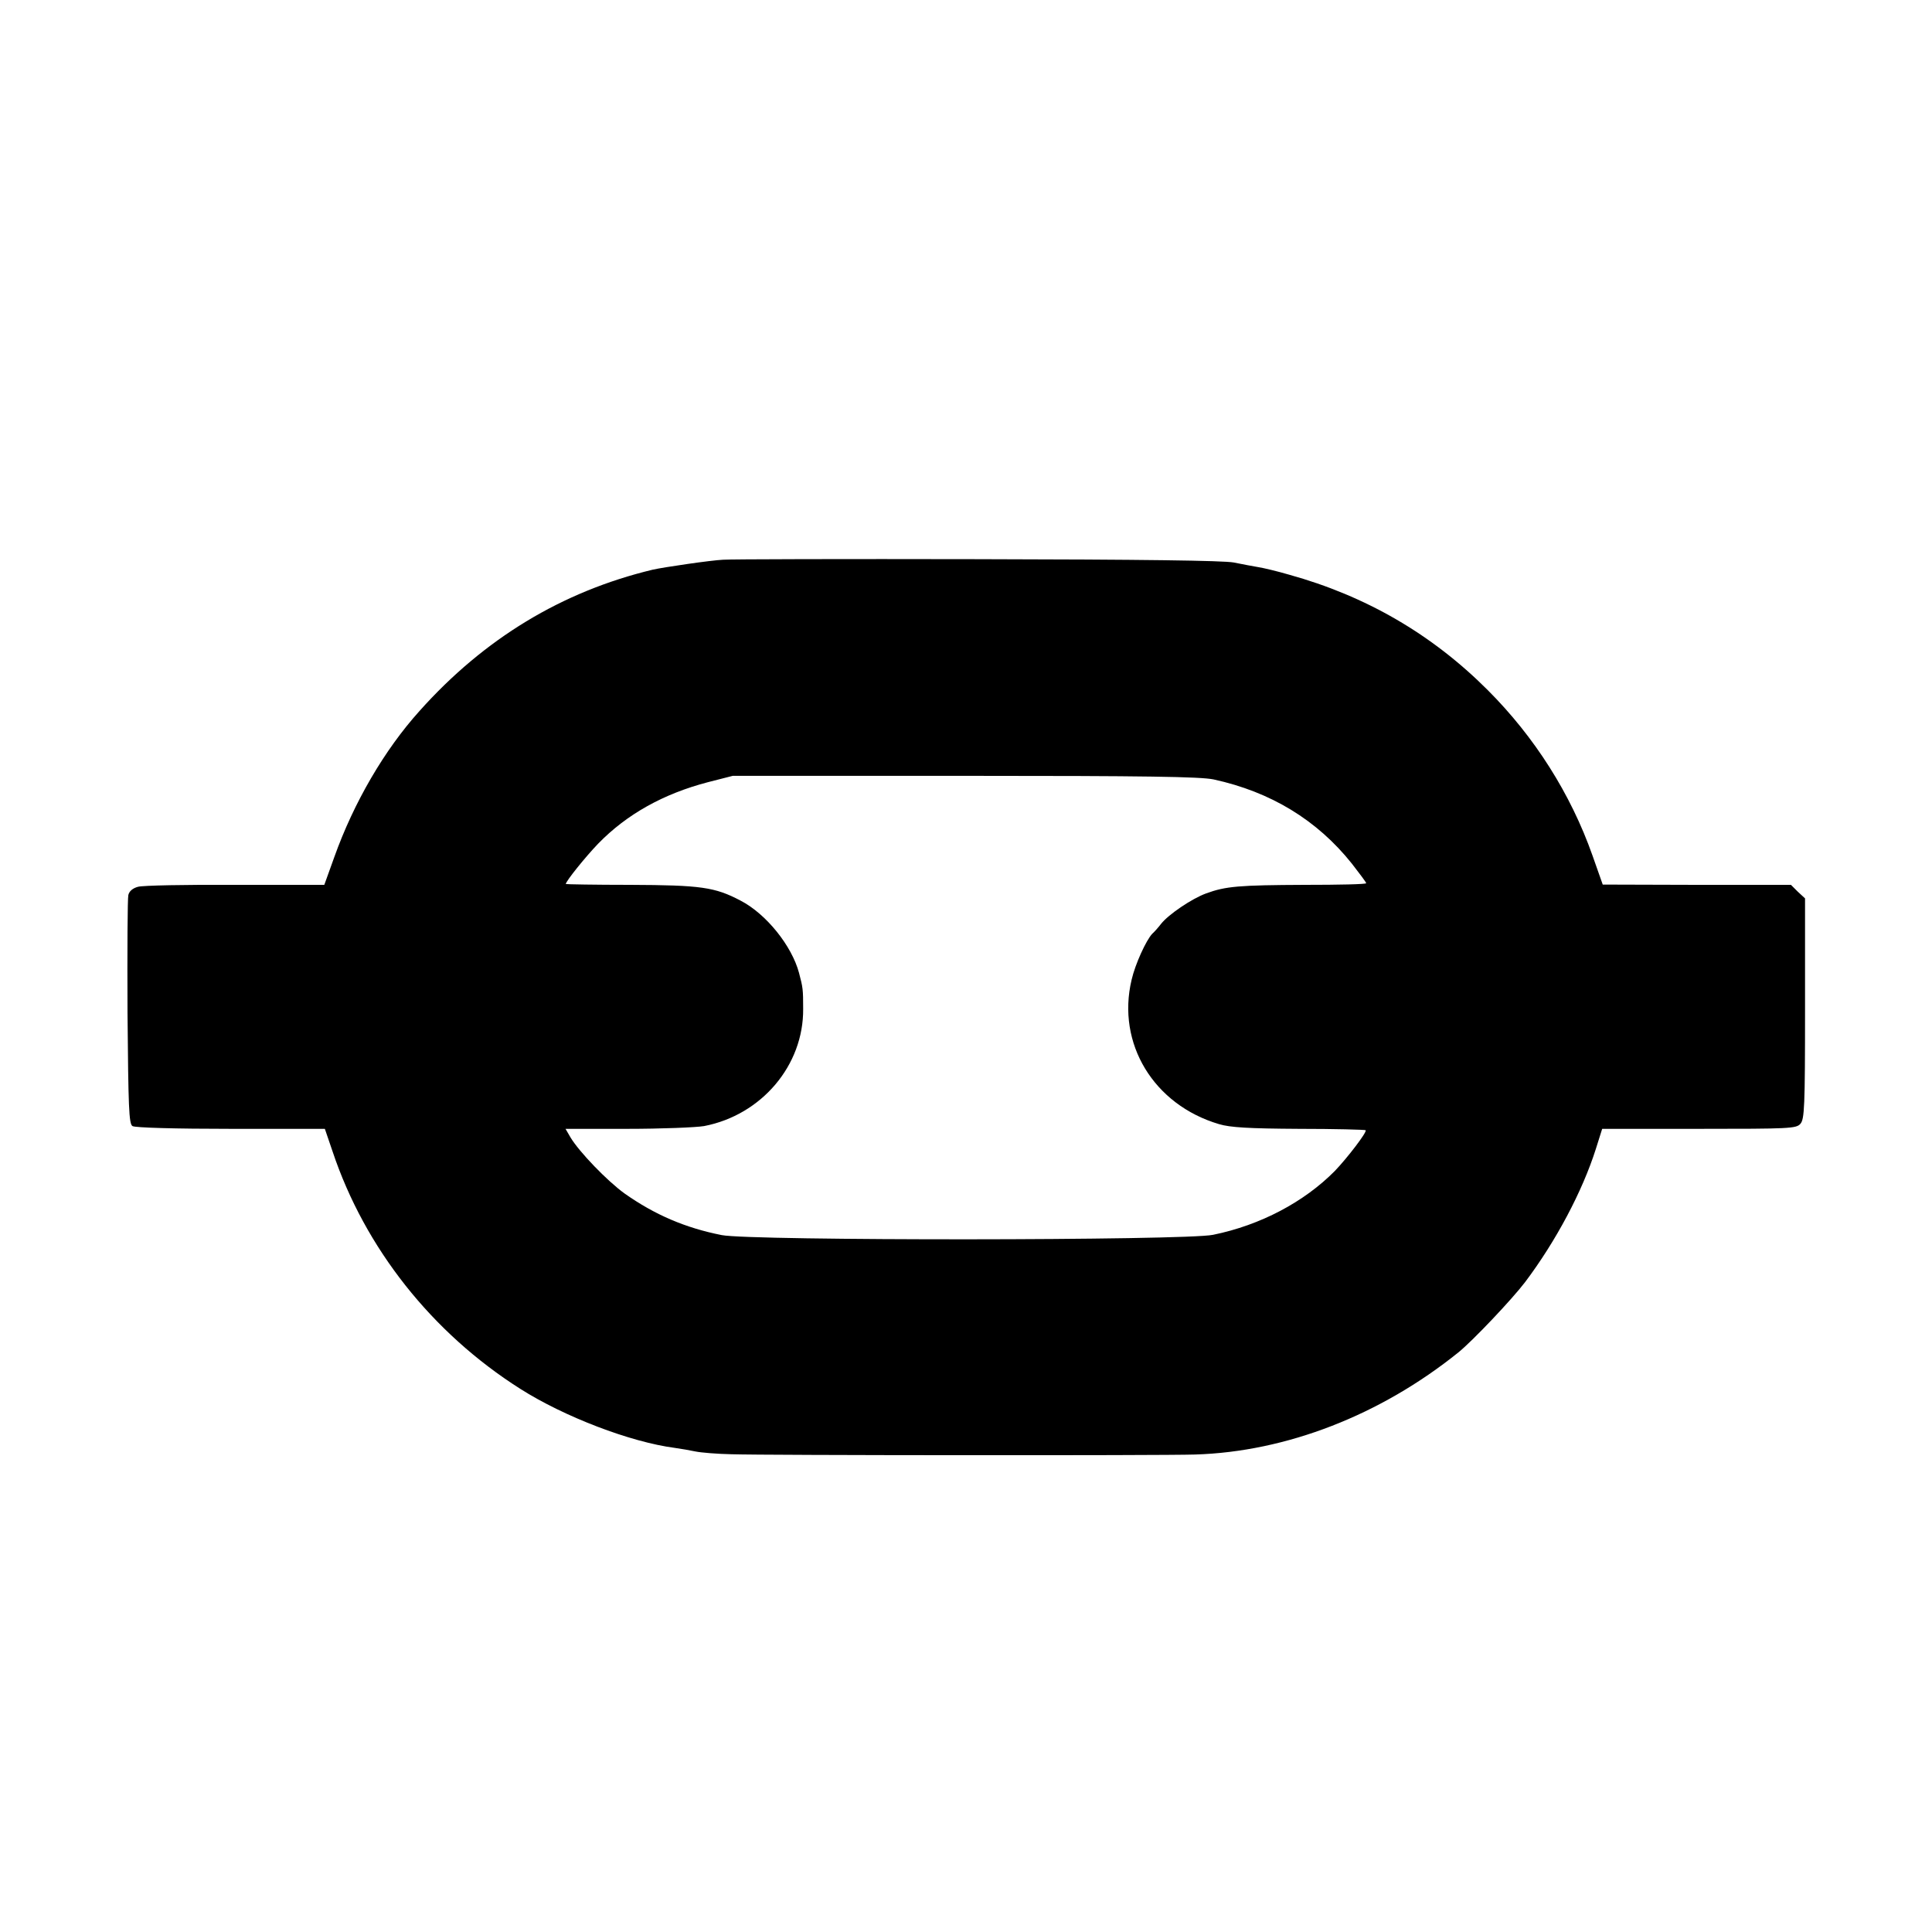
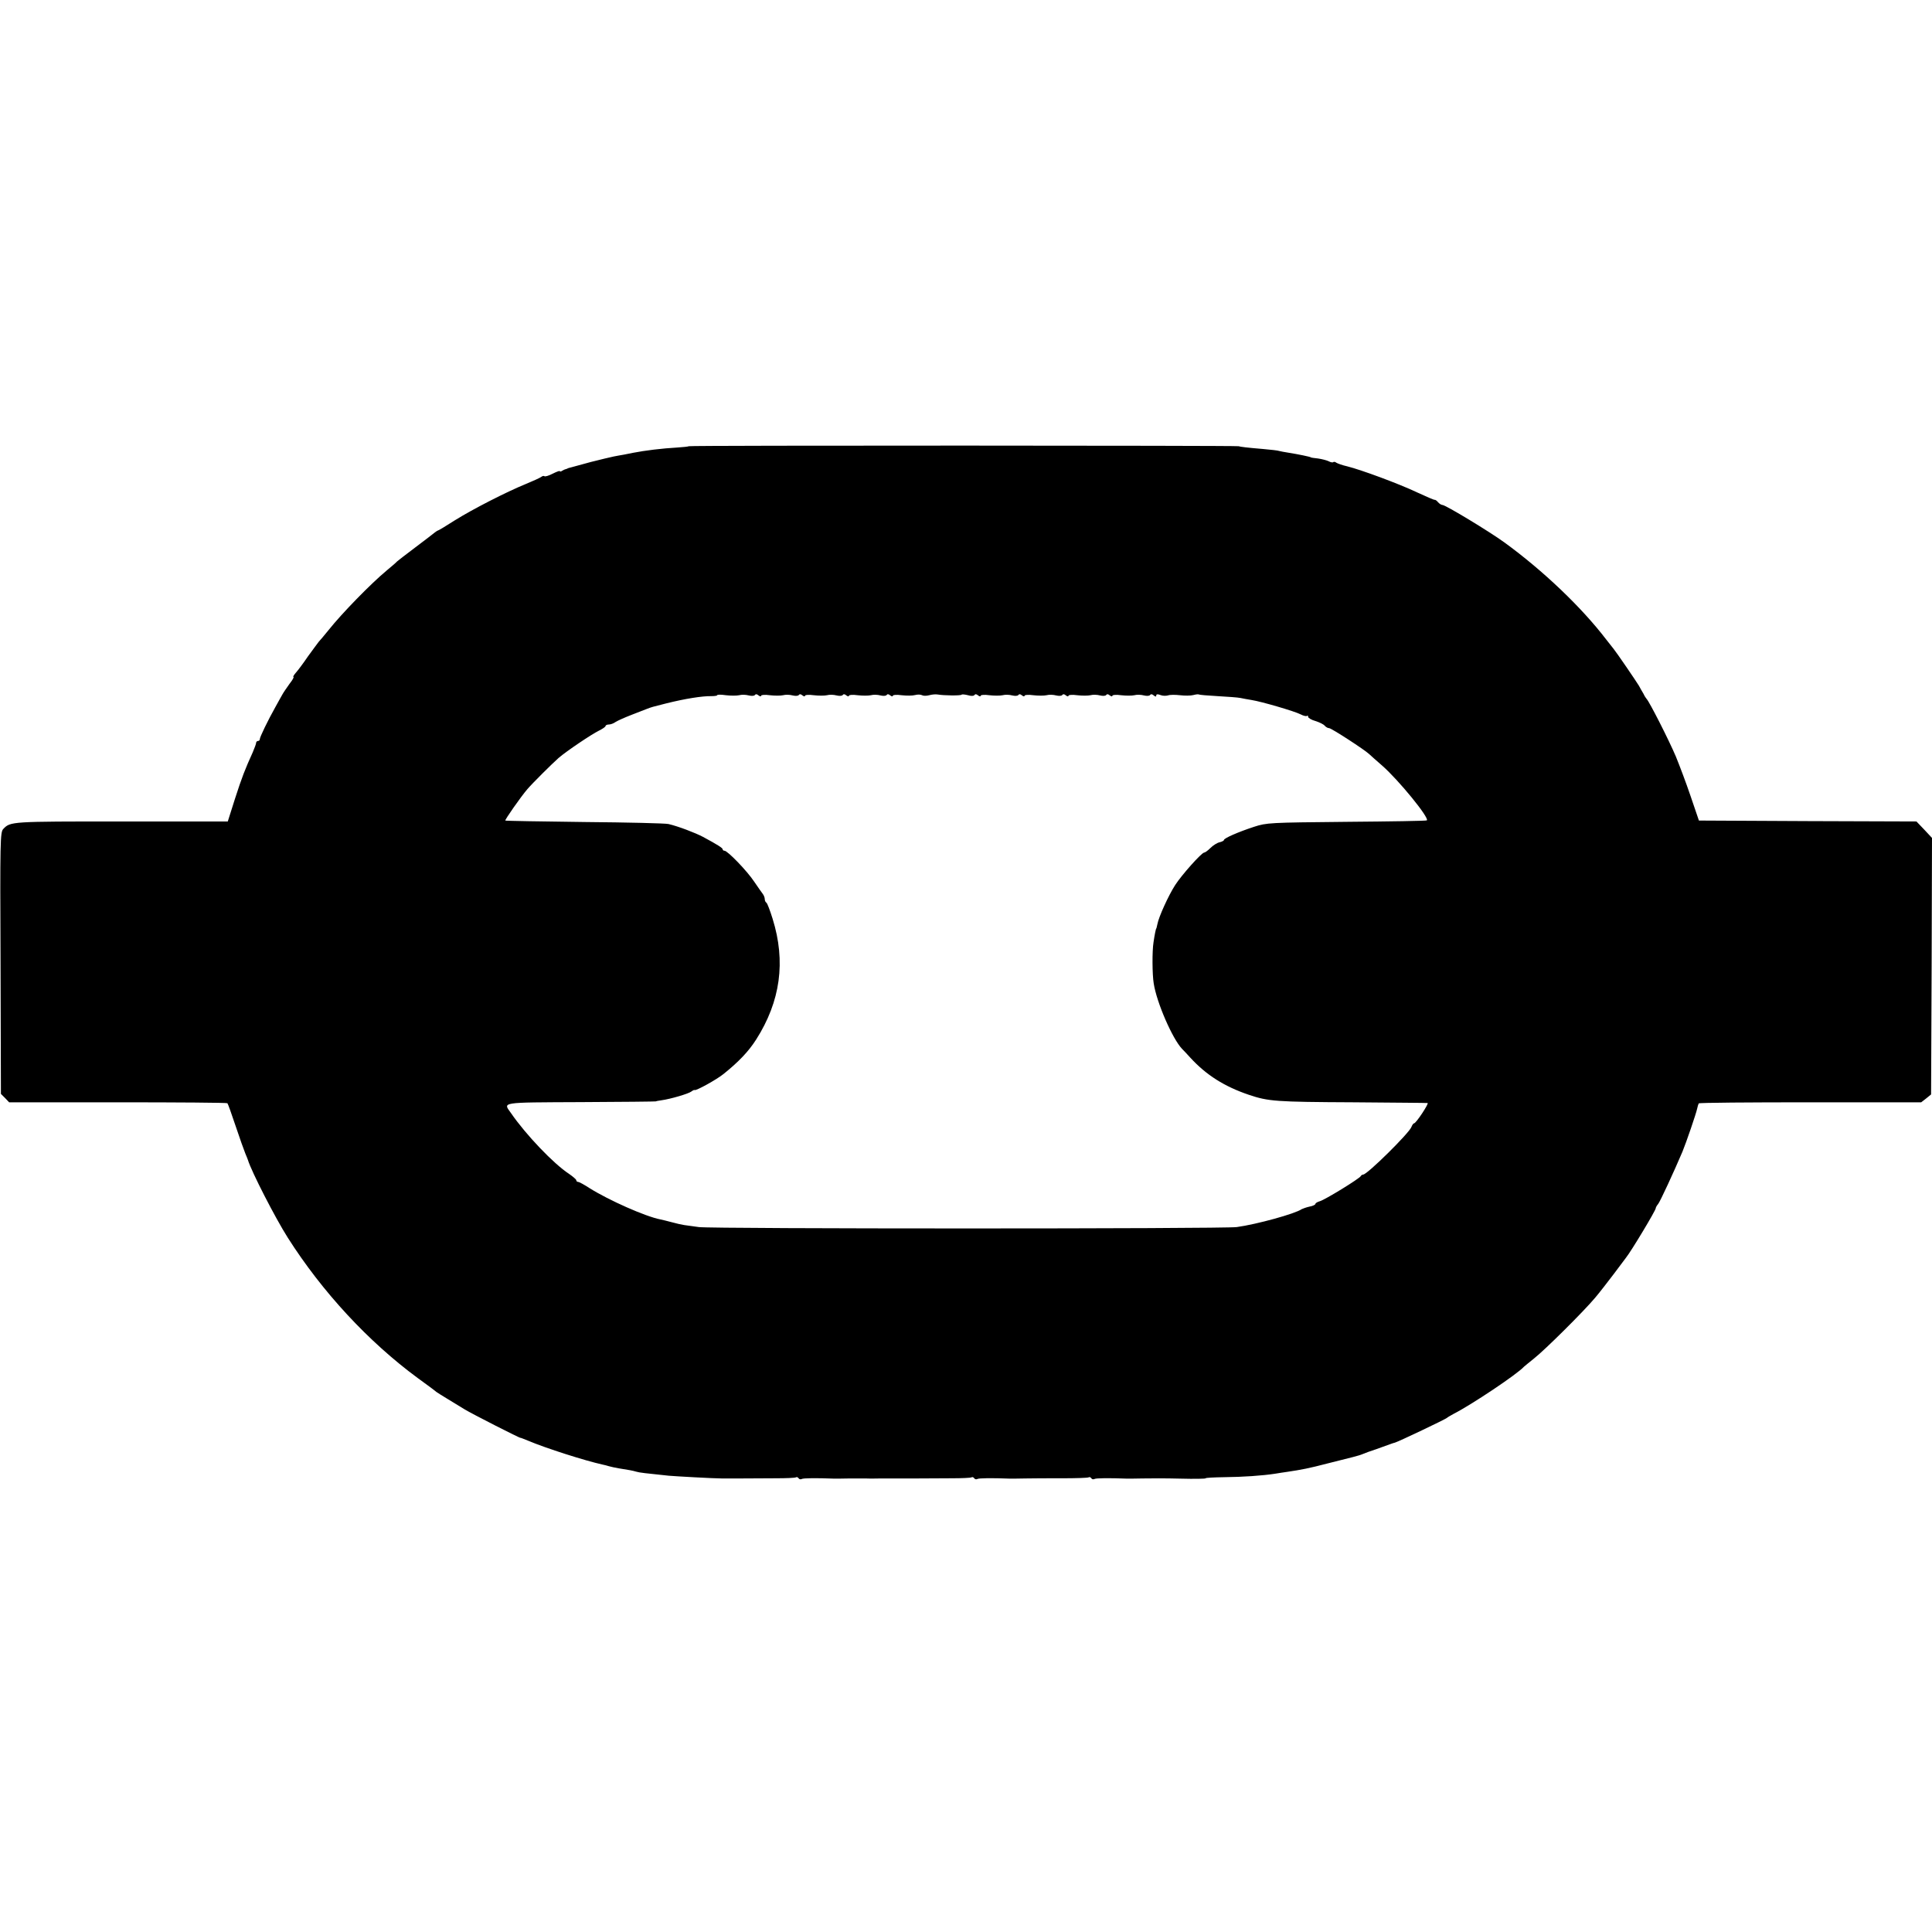
- <svg xmlns="http://www.w3.org/2000/svg" version="1" width="933.333" height="933.333" viewBox="0 0 700 700">
-   <path d="M262 202.8c-4.4.2-21.5 2.7-25.5 3.6-32.9 7.9-61.1 25-84.5 51.2-12.7 14.1-23.8 33.1-30.9 53l-3.6 10H85.3c-17.8-.1-33.6.2-35.3.7-1.9.5-3.2 1.6-3.5 3-.3 1.2-.4 20.3-.3 42.5.3 34.5.5 40.4 1.8 41.2.9.6 15.9 1 35.6 1h34.1l2.8 8.2c11.7 35 36 65.7 68 86 15.9 10.1 39.9 19.3 56 21.4 2.2.3 5.6.9 7.5 1.3 1.9.4 7.8.9 13 1 11.5.4 156 .5 168 .1 33.1-1 67.2-14.3 95.4-37 5.2-4.2 19.5-19.3 24.2-25.5 11.2-14.9 20.7-32.8 25.6-48.2l2.3-7.3h35.1c32.7 0 35.2-.1 36.7-1.8s1.7-6 1.7-41.8v-39.9l-2.6-2.4-2.5-2.5h-34.1l-34.1-.1L577 310c-7.9-22.4-21-43-38-60-20.3-20.3-44.2-34.1-72-41.8-4.1-1.2-9.1-2.4-11-2.7-1.9-.3-6-1.1-9-1.7-3.8-.7-32.8-1.1-93-1.2-48.1-.1-89.5 0-92 .2zm177.7 79.6c20.7 4.5 37.5 14.7 50.1 30.5 2.8 3.6 5.2 6.8 5.2 7.1 0 .4-10 .6-22.2.6-23.9.1-28.7.5-35.8 3.1-5.2 1.9-13.6 7.6-16.3 11-1 1.3-2.4 2.9-3.2 3.6-2.2 2.3-6.2 11-7.5 16.7-5.5 23.1 8 45.3 31.7 52.3 4 1.2 10.7 1.6 28.9 1.7 13.1 0 24 .3 24.2.5.6.6-6.6 10-11.2 14.8-11.1 11.2-26.9 19.6-44.1 23.1-10.1 2.1-167.5 2.2-178 .1-13.2-2.6-24.3-7.4-35.1-15-6.3-4.5-16.6-15.2-19.7-20.4l-1.8-3.1h22.4c12.3 0 24.8-.5 27.8-1 20.8-4 36.1-22 35.9-42.5 0-7.1-.1-7.7-1.5-13-2.6-9.8-11.9-21.4-21.2-26.2-9.3-4.9-14.4-5.6-40-5.7-12.8 0-23.3-.2-23.3-.3 0-1 7-9.7 11.7-14.6 10.4-10.7 23.7-18.1 39.8-22.3l9-2.3h84c65.8 0 85.3.3 90.2 1.3z" />
+ <svg xmlns="http://www.w3.org/2000/svg" version="1" width="1408" height="1408" viewBox="0 0 1056 1056">
+   <path d="M376.5 243.9c-.2.2-3 .5-6.2.7-8.6.5-17.6 1.6-24.3 2.9-1.4.3-3.6.7-5 1-1.4.2-3.8.7-5.5 1-1.6.3-7.3 1.7-12.5 3-5.2 1.4-10.2 2.8-11 3-.8.2-1.6.4-1.7.5-.2.2-.6.3-1 .4-.5.1-1.4.5-2 .9-.7.5-1.3.6-1.3.2 0-.3-1.7.3-3.9 1.4-2.1 1.1-4.1 1.7-4.5 1.4-.3-.3-1.1-.2-1.8.4-.7.5-4.4 2.2-8.3 3.8-11 4.5-29.1 13.8-38.9 19.9-4.8 3.1-9 5.6-9.3 5.6-.2 0-.9.5-1.6 1-.7.6-5.5 4.3-10.7 8.2-5.2 3.9-9.7 7.4-10 7.7-.3.4-2.7 2.5-5.5 4.8-8.7 7.2-24.7 23.6-32 32.8-2.2 2.7-4.6 5.6-5.3 6.3-.6.8-3.3 4.4-5.9 8-2.5 3.7-5.5 7.7-6.6 8.9-1.1 1.3-1.7 2.3-1.3 2.3.4 0-.5 1.7-2.1 3.7-1.5 2.1-3.3 4.7-3.9 5.8-.6 1.1-2.4 4.2-3.9 7-4 7.1-8.5 16.4-8.5 17.5 0 .6-.4 1-1 1-.5 0-1 .5-1 1 0 .6-.9 2.9-1.9 5.3-4.1 9-5.9 13.6-9.7 25.4l-3.9 12.3H66.2c-60.2 0-60.5 0-64.4 4.1-1.7 1.7-1.8 6.5-1.5 73.3l.2 71.5 2.3 2.3 2.2 2.3h59.4c32.7 0 59.7.2 59.9.5.3.3 2.3 5.9 4.5 12.5s4.6 13.3 5.3 15c.7 1.6 1.3 3.2 1.4 3.5 2 6.5 15 31.8 21.8 42.5 18.8 29.6 44.1 56.9 71 76.7 5.1 3.7 9.7 7.1 10.2 7.6.6.4 3.2 2.1 5.9 3.7 2.8 1.7 7 4.3 9.5 5.8 3.9 2.4 30.6 16 30.6 15.6 0-.1 1.8.6 4 1.5 9.9 4.2 31.3 11 40.8 13.1 1 .2 2.6.6 3.5.9.9.3 3.4.8 5.6 1.2 5.1.8 7.4 1.2 9.4 1.8 1.5.5 5.2.9 17.7 2.2 3.2.3 24.9 1.5 29 1.5H405c5.2 0 13.9-.1 19.3-.1s10.2-.2 10.7-.5 1.1-.1 1.5.5c.4.6 1.1.7 1.7.4.8-.5 7.8-.6 17.8-.2.8 0 4.7 0 8.5-.1h8.5c.8.1 4.7.1 8.5 0H501c5.2 0 13.9-.1 19.3-.1s10.2-.2 10.7-.5 1.1-.1 1.5.5c.4.6 1.1.7 1.7.4.8-.5 7.8-.6 17.8-.2.8 0 4.7 0 8.5-.1 3.9-.1 13-.1 20.3-.1 7.3 0 13.7-.2 14.2-.5s1.1-.1 1.5.5c.4.6 1.1.7 1.7.4.8-.5 7.8-.6 17.8-.2.8 0 4.7 0 8.5-.1 3.9-.1 13.2-.1 20.8.1 7.5.2 13.7.1 13.7-.2 0-.3 4.6-.5 10.3-.6 9.9-.1 20.6-.8 27.7-1.9 1.9-.3 4.9-.8 6.5-1 8-1.2 11.8-1.9 22.5-4.7 6.3-1.6 12.4-3.1 13.5-3.4 2.9-.8 3.8-1 5.5-1.7.8-.4 4.2-1.6 7.5-2.7 3.3-1.2 6.7-2.4 7.5-2.7.8-.3 2-.7 2.5-.8 1.6-.4 28-12.9 28.5-13.6.3-.3 1.9-1.2 3.5-2.1 9.5-4.8 34.7-21.6 38.5-25.8.3-.3 2.8-2.3 5.5-4.5 6.1-4.8 27.4-26 33.4-33.2 2.4-2.8 6.9-8.7 10.2-13 3.2-4.3 6.2-8.3 6.6-8.8 2.9-3.6 16.3-25.9 16.3-27.1 0-.4.6-1.5 1.3-2.3 1.1-1.3 8.8-18 13.3-28.6 2.1-5.1 7.5-20.9 8-23.4.3-1.4.7-2.7.9-3 .2-.4 27.6-.6 60.9-.6h60.7l2.7-2.1 2.7-2.2.3-70.1.2-70.1-4.2-4.5-4.3-4.5-59.4-.2-59.5-.3L924 435c-2.5-7.4-6.2-17.1-8-21.5-3.9-9.2-14.5-30-16-31.5-.3-.3-1.1-1.5-1.7-2.8-.7-1.2-1.9-3.2-2.5-4.4-1.5-2.5-12.3-18.3-13.8-20.1-.6-.7-2.4-3-4.1-5.2-13.4-17.5-34.3-37.5-55.6-53-8.1-5.9-32.2-20.5-33.9-20.5-.6 0-1.7-.7-2.4-1.5-.6-.8-1.5-1.4-1.8-1.3-.4.1-4.7-1.8-9.7-4.1-9.9-4.7-30.5-12.3-38.1-14.2-2.7-.6-5.4-1.6-6-2-.6-.5-1.3-.6-1.7-.3-.3.3-1.4.1-2.5-.5-1-.5-3.7-1.2-5.8-1.5-2.1-.2-3.9-.5-3.9-.6 0-.3-7.4-1.8-12.5-2.6-1.9-.3-4.1-.7-4.8-.9-.7-.3-4.7-.7-9-1.1-8.5-.7-12.4-1.2-13.2-1.5-1-.4-300.1-.5-300.5 0zM404 380c1.4-.4 3.7-.3 5.2.1 1.6.4 3 .3 3.4-.2.4-.6 1.1-.6 2 .2.8.6 1.4.7 1.4.2 0-.5 2-.7 4.8-.3 2.6.3 5.9.3 7.2 0 1.4-.4 3.7-.3 5.2.1 1.6.4 3 .3 3.4-.2.4-.6 1.1-.6 2 .2.8.6 1.4.7 1.4.2 0-.5 2-.7 4.8-.3 2.6.3 5.9.3 7.2 0 1.4-.4 3.7-.3 5.2.1 1.6.4 3 .3 3.4-.2.4-.6 1.1-.6 2 .2.8.6 1.4.7 1.4.2 0-.5 2-.7 4.8-.3 2.6.3 5.9.3 7.2 0 1.4-.4 3.7-.3 5.2.1 1.6.4 3 .3 3.4-.2.4-.6 1.1-.6 2 .2.8.6 1.4.7 1.4.2 0-.5 2-.7 4.8-.3 2.7.3 6 .3 7.4-.1 1.4-.4 3.1-.3 3.8.1.7.4 2.4.4 3.9 0 1.4-.4 3.5-.6 4.6-.4 3.5.6 12.6.7 13.1.1.3-.3 1.9-.1 3.5.3 1.7.5 3.1.5 3.5-.1.4-.6 1.1-.6 2 .2.8.6 1.4.7 1.4.2 0-.5 2-.7 4.8-.3 2.6.3 5.9.3 7.2 0 1.4-.4 3.7-.3 5.2.1 1.6.4 3 .3 3.4-.2.4-.6 1.1-.6 2 .2.8.6 1.4.7 1.4.2 0-.5 2-.7 4.8-.3 2.6.3 5.9.3 7.2 0 1.4-.4 3.7-.3 5.2.1 1.6.4 3 .3 3.4-.2.4-.6 1.1-.6 2 .2.8.6 1.4.7 1.4.2 0-.5 2-.7 4.8-.3 2.6.3 5.9.3 7.2 0 1.4-.4 3.7-.3 5.2.1 1.6.4 3 .3 3.4-.2.4-.6 1.1-.6 2 .2.8.6 1.4.7 1.4.2 0-.5 2-.7 4.8-.3 2.6.3 5.9.3 7.2 0 1.4-.4 3.7-.3 5.2.1 1.6.4 3 .3 3.4-.2.4-.6 1.1-.6 2 .2 1 .8 1.4.8 1.4 0 0-.7.8-.8 2.3-.2 1.2.5 3 .5 4.1.2 1-.4 4-.4 6.6-.1 2.5.3 5.8.3 7.3-.1 1.4-.4 2.8-.5 3-.3.2.2 4.9.6 10.3.9 5.4.3 11 .7 12.4 1 1.4.3 4.1.8 6 1.1 5.3.8 23.8 6.2 27 7.9 1.5.8 3 1.1 3.4.8.3-.4.6-.1.6.5s1.8 1.7 4 2.3c2.2.7 4.5 1.8 5.1 2.6.6.7 1.7 1.3 2.4 1.3 1.2 0 19.4 11.8 21.9 14.2.7.7 3.9 3.5 7.1 6.3 9.1 8 25.8 28.5 24.4 29.9-.2.3-20 .6-43.9.8-42.3.4-43.7.5-50.5 2.7-8.9 2.9-16.5 6.3-16.5 7.2 0 .4-1.1 1-2.5 1.3-1.3.3-3.5 1.7-4.9 3.1-1.4 1.4-2.9 2.5-3.4 2.5-1.4 0-12.3 12.2-15.9 17.8-3.6 5.6-9 17.4-9.7 21.4-.3 1.3-.5 2.3-.6 2.3-.2 0-.9 3.3-1.5 7.5-.8 4.9-.7 17.7.1 22.5 1.6 10.5 10.3 30.4 15.5 35.8.8.8 2.8 2.9 4.5 4.8 8.7 9.5 18.7 15.8 32 20.3 10.7 3.6 14.6 3.9 57.4 4.1 21.7.2 39.8.3 40.3.4.9.1-6.3 11.1-7.4 11.1-.4 0-1 .9-1.4 1.9-1 3.2-24.2 26.1-26.4 26.1-.5 0-1.1.4-1.3.8-.5 1.3-19.9 13.2-22.5 13.8-1.3.4-2.3 1-2.3 1.4 0 .5-1.5 1.2-3.2 1.5-1.8.4-3.7 1.1-4.3 1.4-3.5 2.5-24.6 8.3-35.5 9.8-7.2 1-286.9 1-294 0-3-.4-6.6-.9-8-1.1-1.4-.2-4.5-.9-7-1.6-2.5-.7-5.2-1.3-6.1-1.5-8.2-1.6-28.2-10.5-38.7-17.1-2.9-1.9-5.7-3.4-6.2-3.4-.6 0-1-.4-1-.9 0-.4-1.8-2-4-3.5-8.4-5.5-23.6-21.4-31.7-33.2-4.3-6.1-6.6-5.8 38.2-6 22.6-.1 41-.3 41-.4 0-.1 1.4-.4 3-.6 5.1-.7 14.9-3.6 16.4-4.8.8-.6 1.6-1 1.8-.8.7.5 12-5.7 15.8-8.8 8.1-6.5 13.6-12.2 17.8-18.8 13.3-20.9 16.3-42.6 9-66-1.4-4.5-2.9-8.5-3.4-8.8-.5-.3-.9-1.2-.9-2s-.5-2-1-2.7c-.6-.7-2.6-3.7-4.7-6.7-3.8-5.8-14.6-17-16.3-17-.5 0-1-.3-1-.8 0-.7-2.8-2.5-10.8-6.8-4.2-2.2-13.3-5.7-18.8-7-1.6-.4-22.2-.9-45.9-1.1-23.6-.3-43.1-.6-43.3-.8-.4-.3 8.4-12.9 12-17.1 2.8-3.3 13.7-14.1 17.1-17.1 4.4-3.8 18.1-13 22-14.9 2-1 3.7-2.1 3.7-2.6 0-.4.8-.8 1.8-.8s2.6-.6 3.7-1.4c1.1-.7 4.9-2.4 8.5-3.8 3.6-1.4 7.4-2.9 8.5-3.3 2.6-1 2.9-1.1 10.5-3 10.4-2.6 19.8-4.1 24.8-4 1.7 0 3.2-.2 3.2-.5 0-.4 2.1-.4 4.8 0 2.6.3 5.9.3 7.2 0z" />
</svg>
